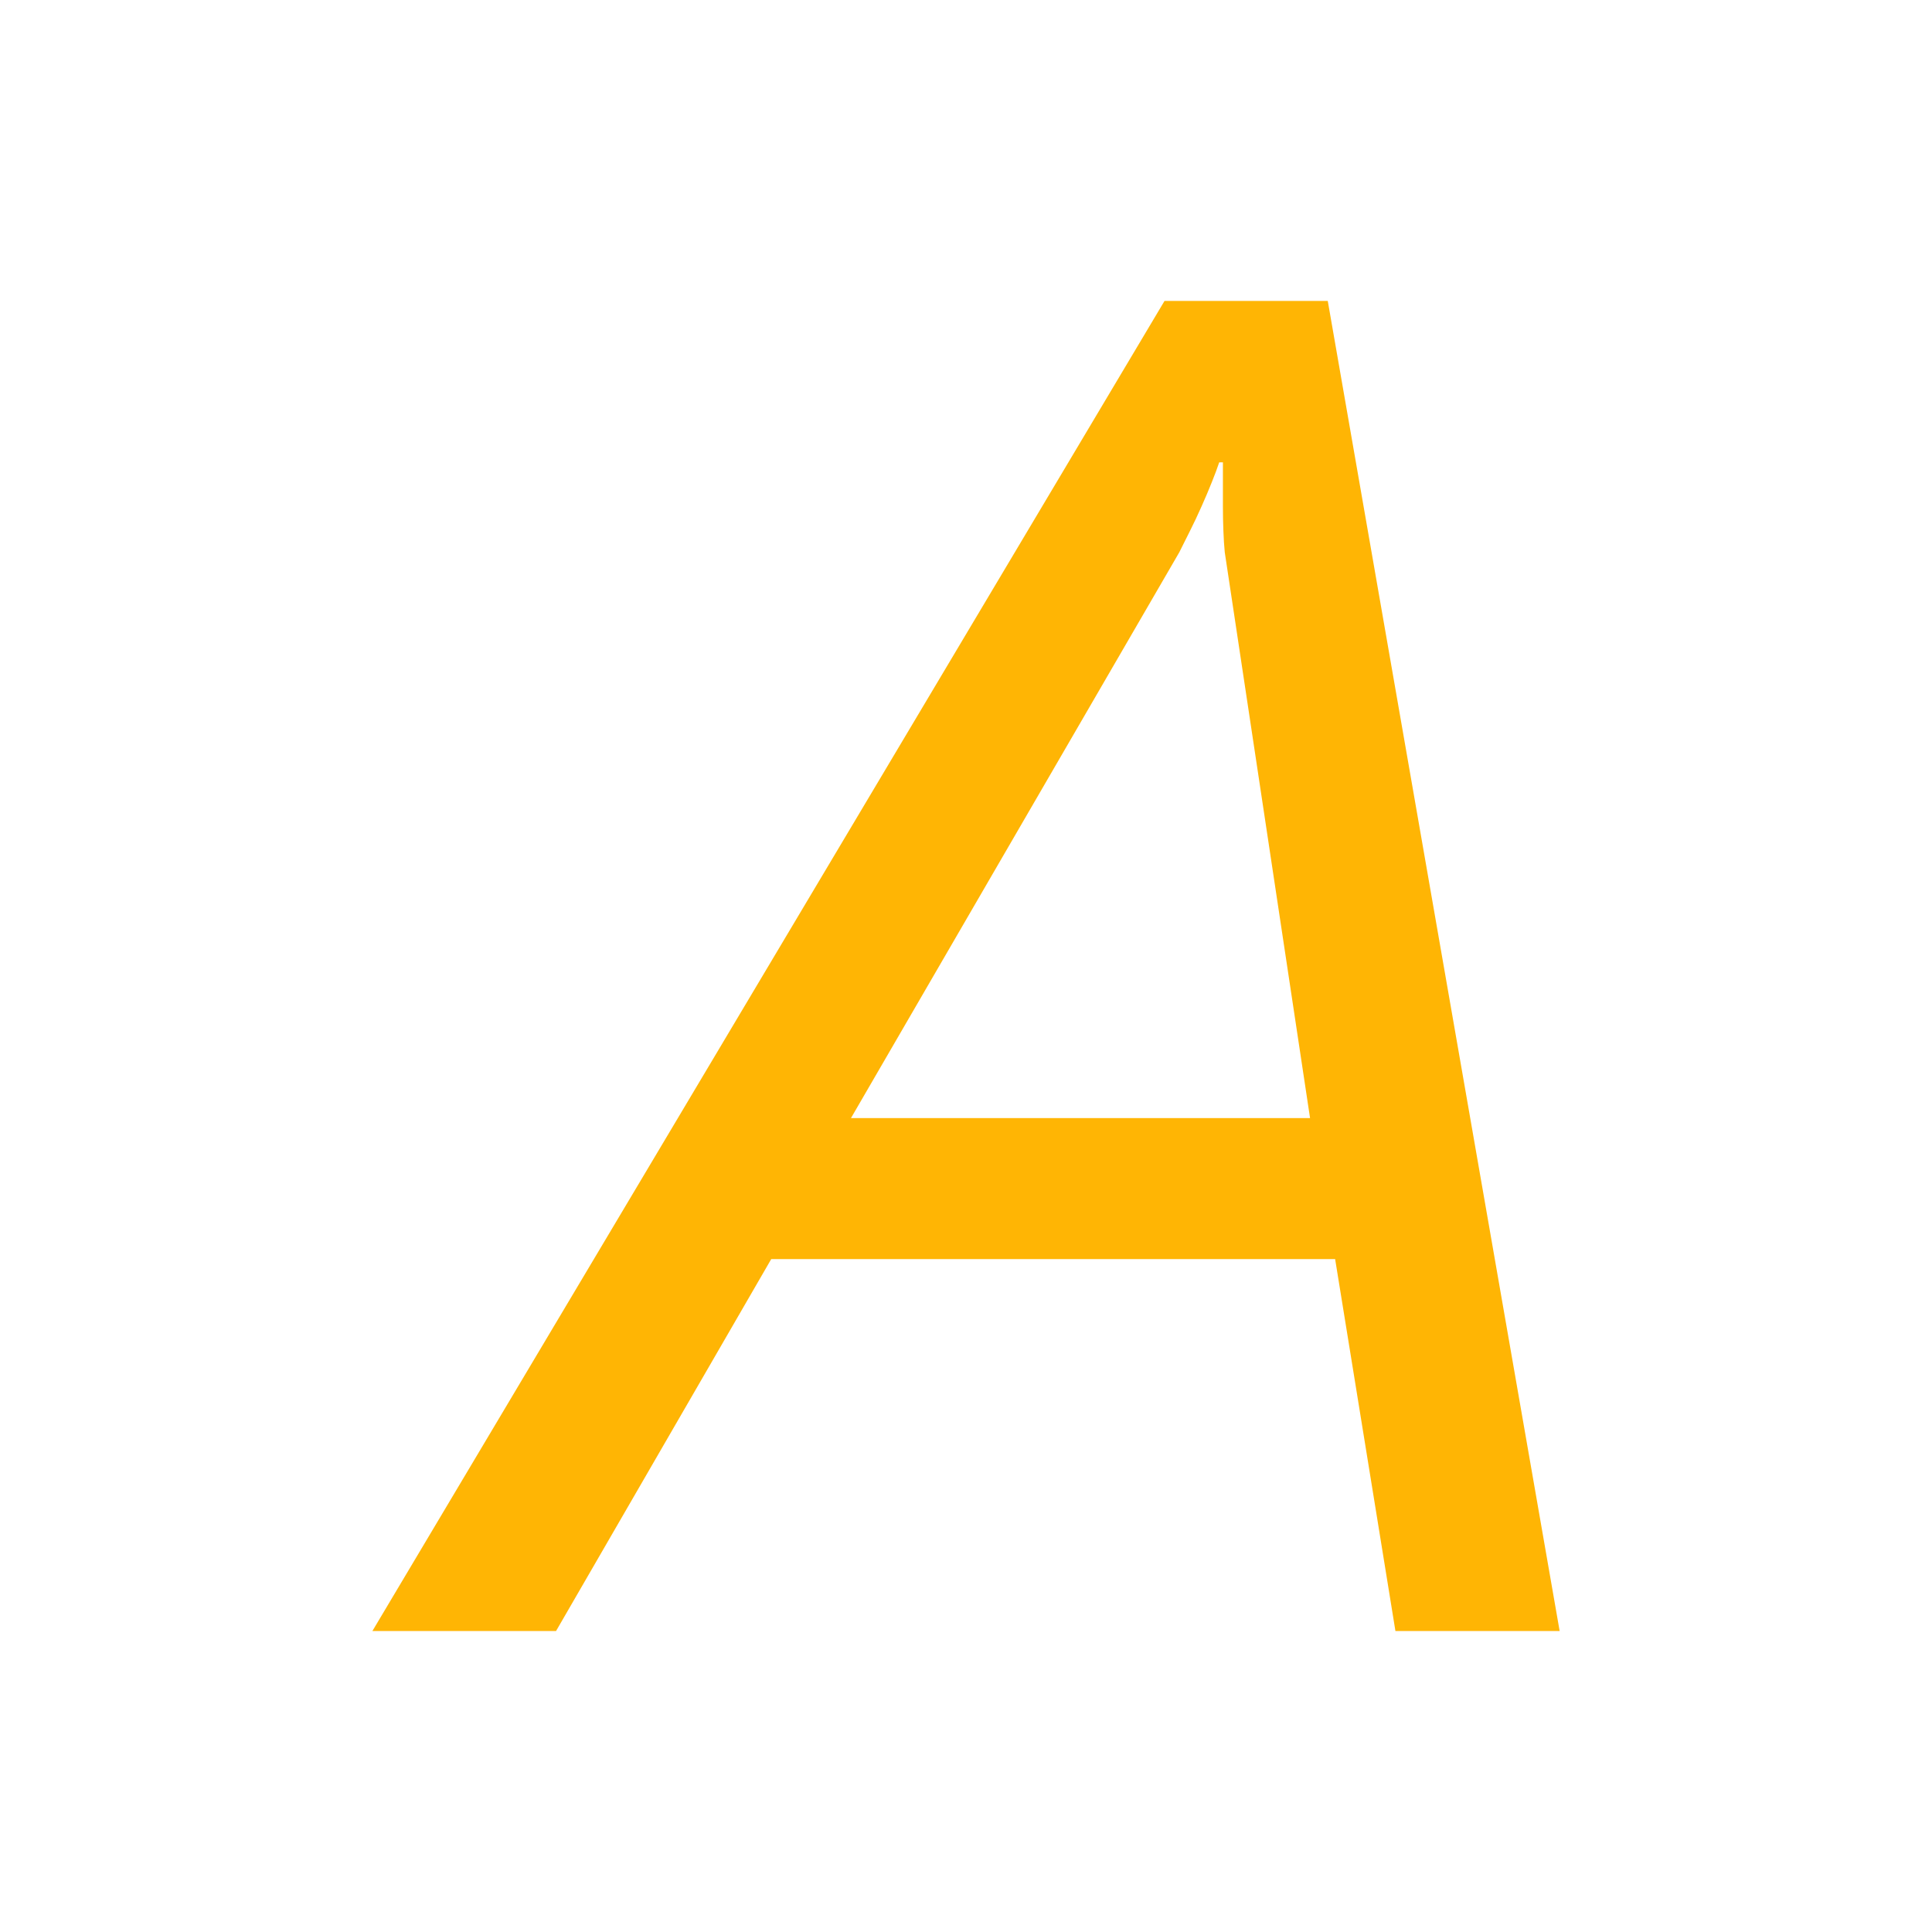
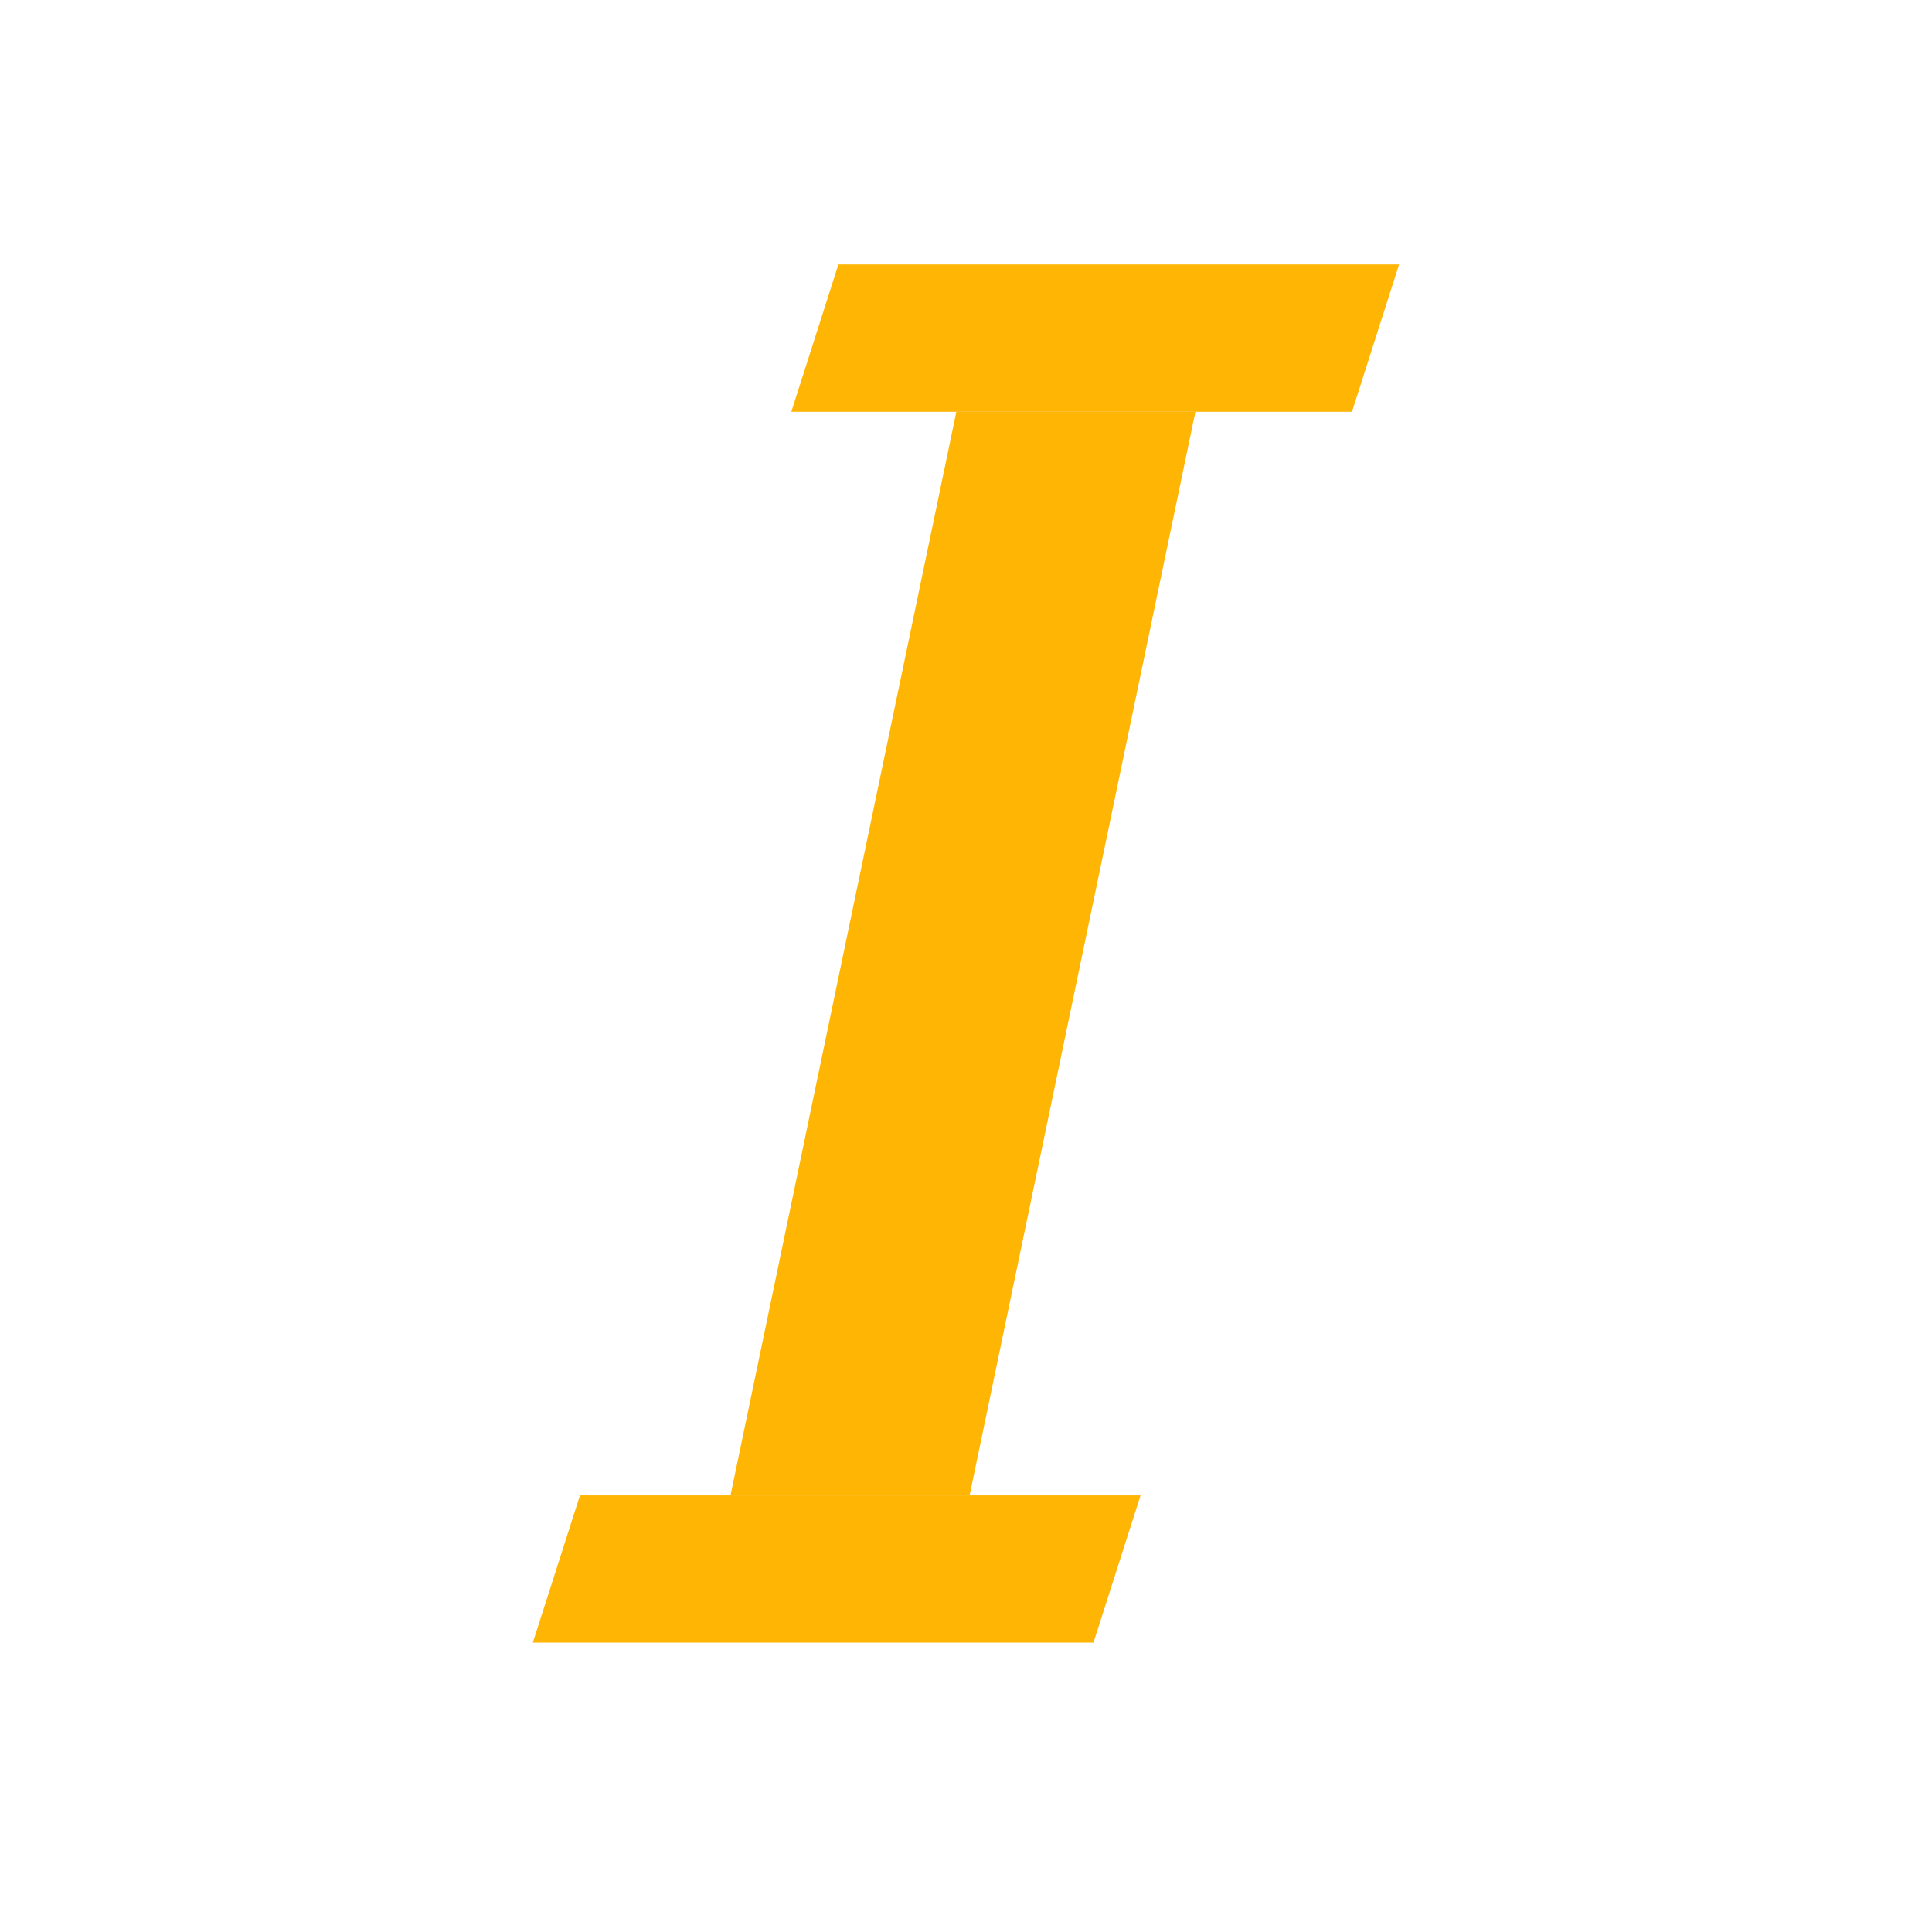
<svg xmlns="http://www.w3.org/2000/svg" version="1.1" id="svg1306" x="0px" y="0px" width="48px" height="48px" viewBox="0 0 48 48" enable-background="new 0 0 48 48" xml:space="preserve">
  <defs>
	
	
		</defs>
  <g>
-     <path fill="#FFB504" d="M34.669,40.522l-1.498-9.24h-14.01l-5.346,9.24H9.252l19.68-33.045h4.056l5.761,33.045H34.669z    M30.429,13.722c-0.016-0.153-0.026-0.33-0.034-0.53c-0.008-0.199-0.012-0.399-0.012-0.599c0-0.215,0-0.415,0-0.599   c0-0.2,0-0.369,0-0.507h-0.092c-0.046,0.139-0.108,0.304-0.185,0.496s-0.161,0.392-0.254,0.599   c-0.092,0.208-0.188,0.411-0.288,0.61c-0.1,0.2-0.188,0.377-0.265,0.53l-8.157,14.057h11.406L30.429,13.722z" />
+     <g>
+       <path fill="#FFB504" d="M23.76,10.23l-5.61,26.92h5.94l5.61-26.92H23.76z" />
+     </g>
+     <line fill="#FFB504" x1="29.7" y1="10.23" x2="23.76" y2="10.23" />
+     <polyline fill="#FFB504" points="23.76,10.23 19.66,10.23 20.83,6.57 34.76,6.57 33.59,10.23 29.7,10.23  " />
+     <polygon fill="#FFB504" points="27.167,40.81 13.238,40.81 14.409,37.153 28.337,37.153  " />
  </g>
</svg>
